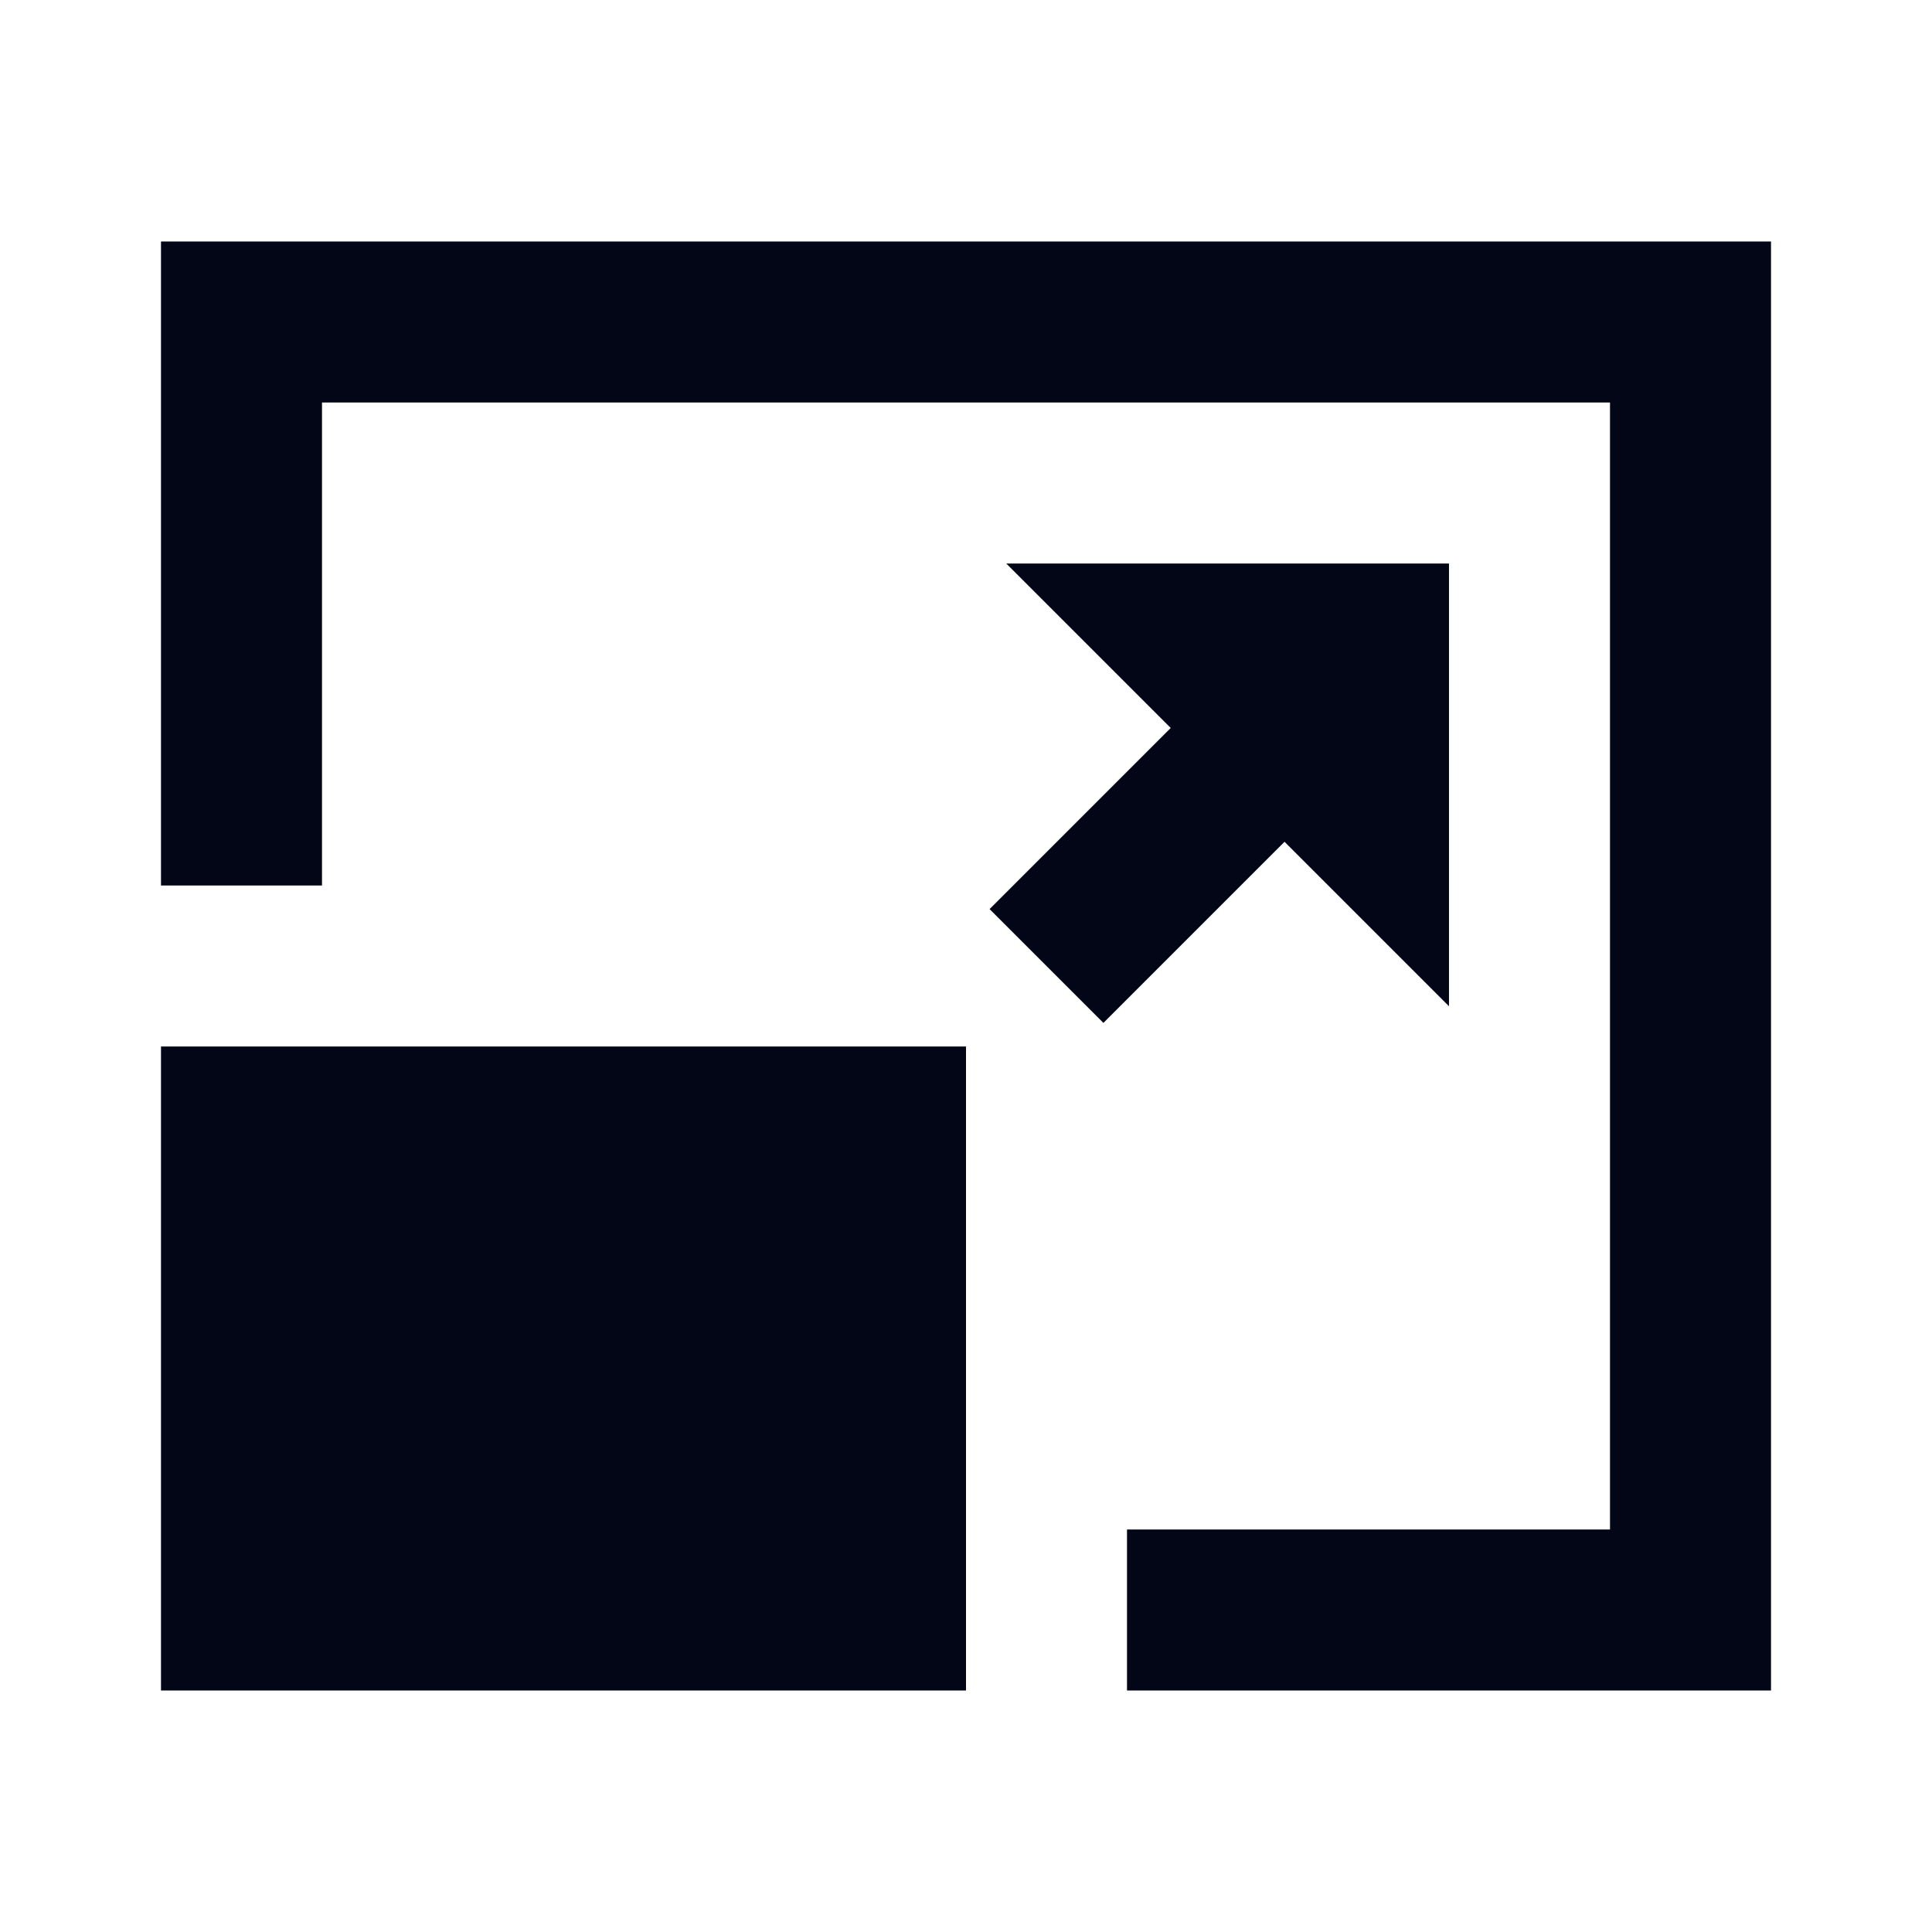
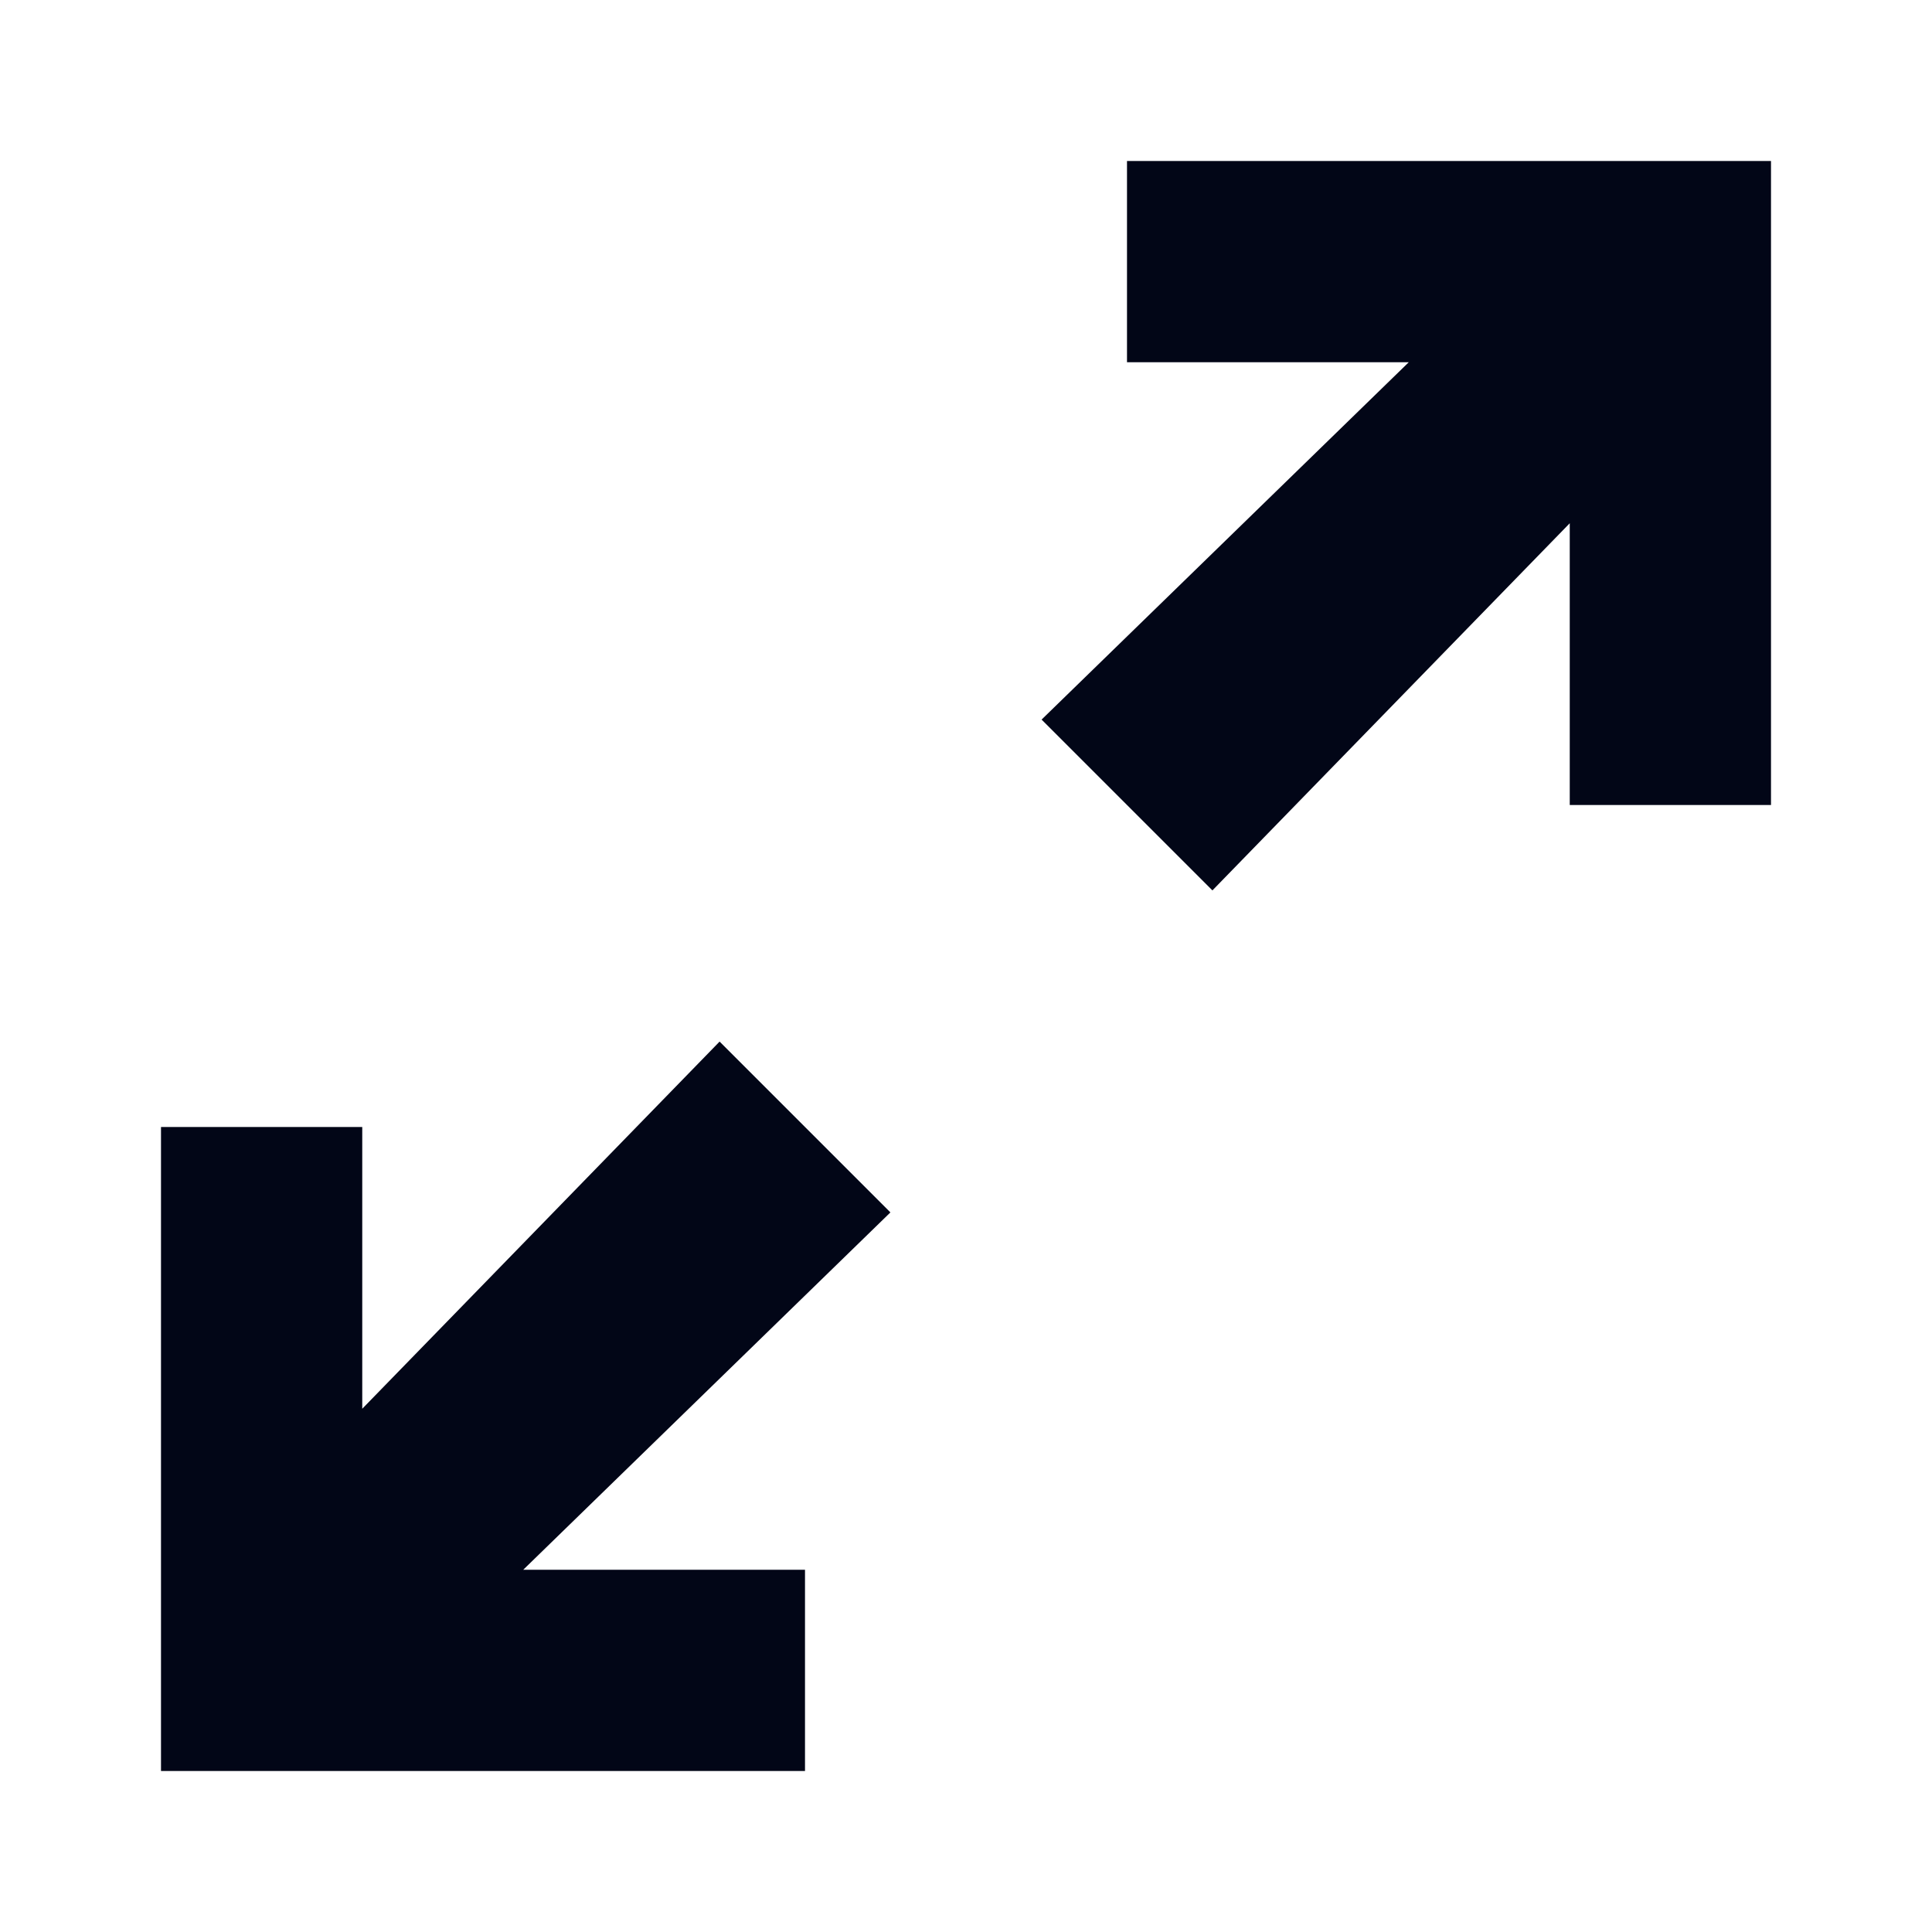
<svg xmlns="http://www.w3.org/2000/svg" width="24" height="24" viewBox="0 0 24 24" fill="none">
-   <path d="M22 3H2V11H4V5H20V19H14V21H22V3Z" fill="#020617" />
-   <path d="M2 21H12V13H2V21Z" fill="#020617" />
-   <path d="M14.543 9.043L12.5 7H18V12.5L15.957 10.457L13.707 12.707L12.293 11.293L14.543 9.043Z" fill="#020617" />
+   <path d="M2 14V22H10V19.5H6.5L11.061 15.061L8.939 12.939L4.5 17.5V14H2Z" fill="#020617" />
+   <path d="M19.5 10H22V2H14V4.5H17.5L12.939 8.939L15.061 11.061L19.5 6.5V10Z" fill="#020617" />
</svg>
